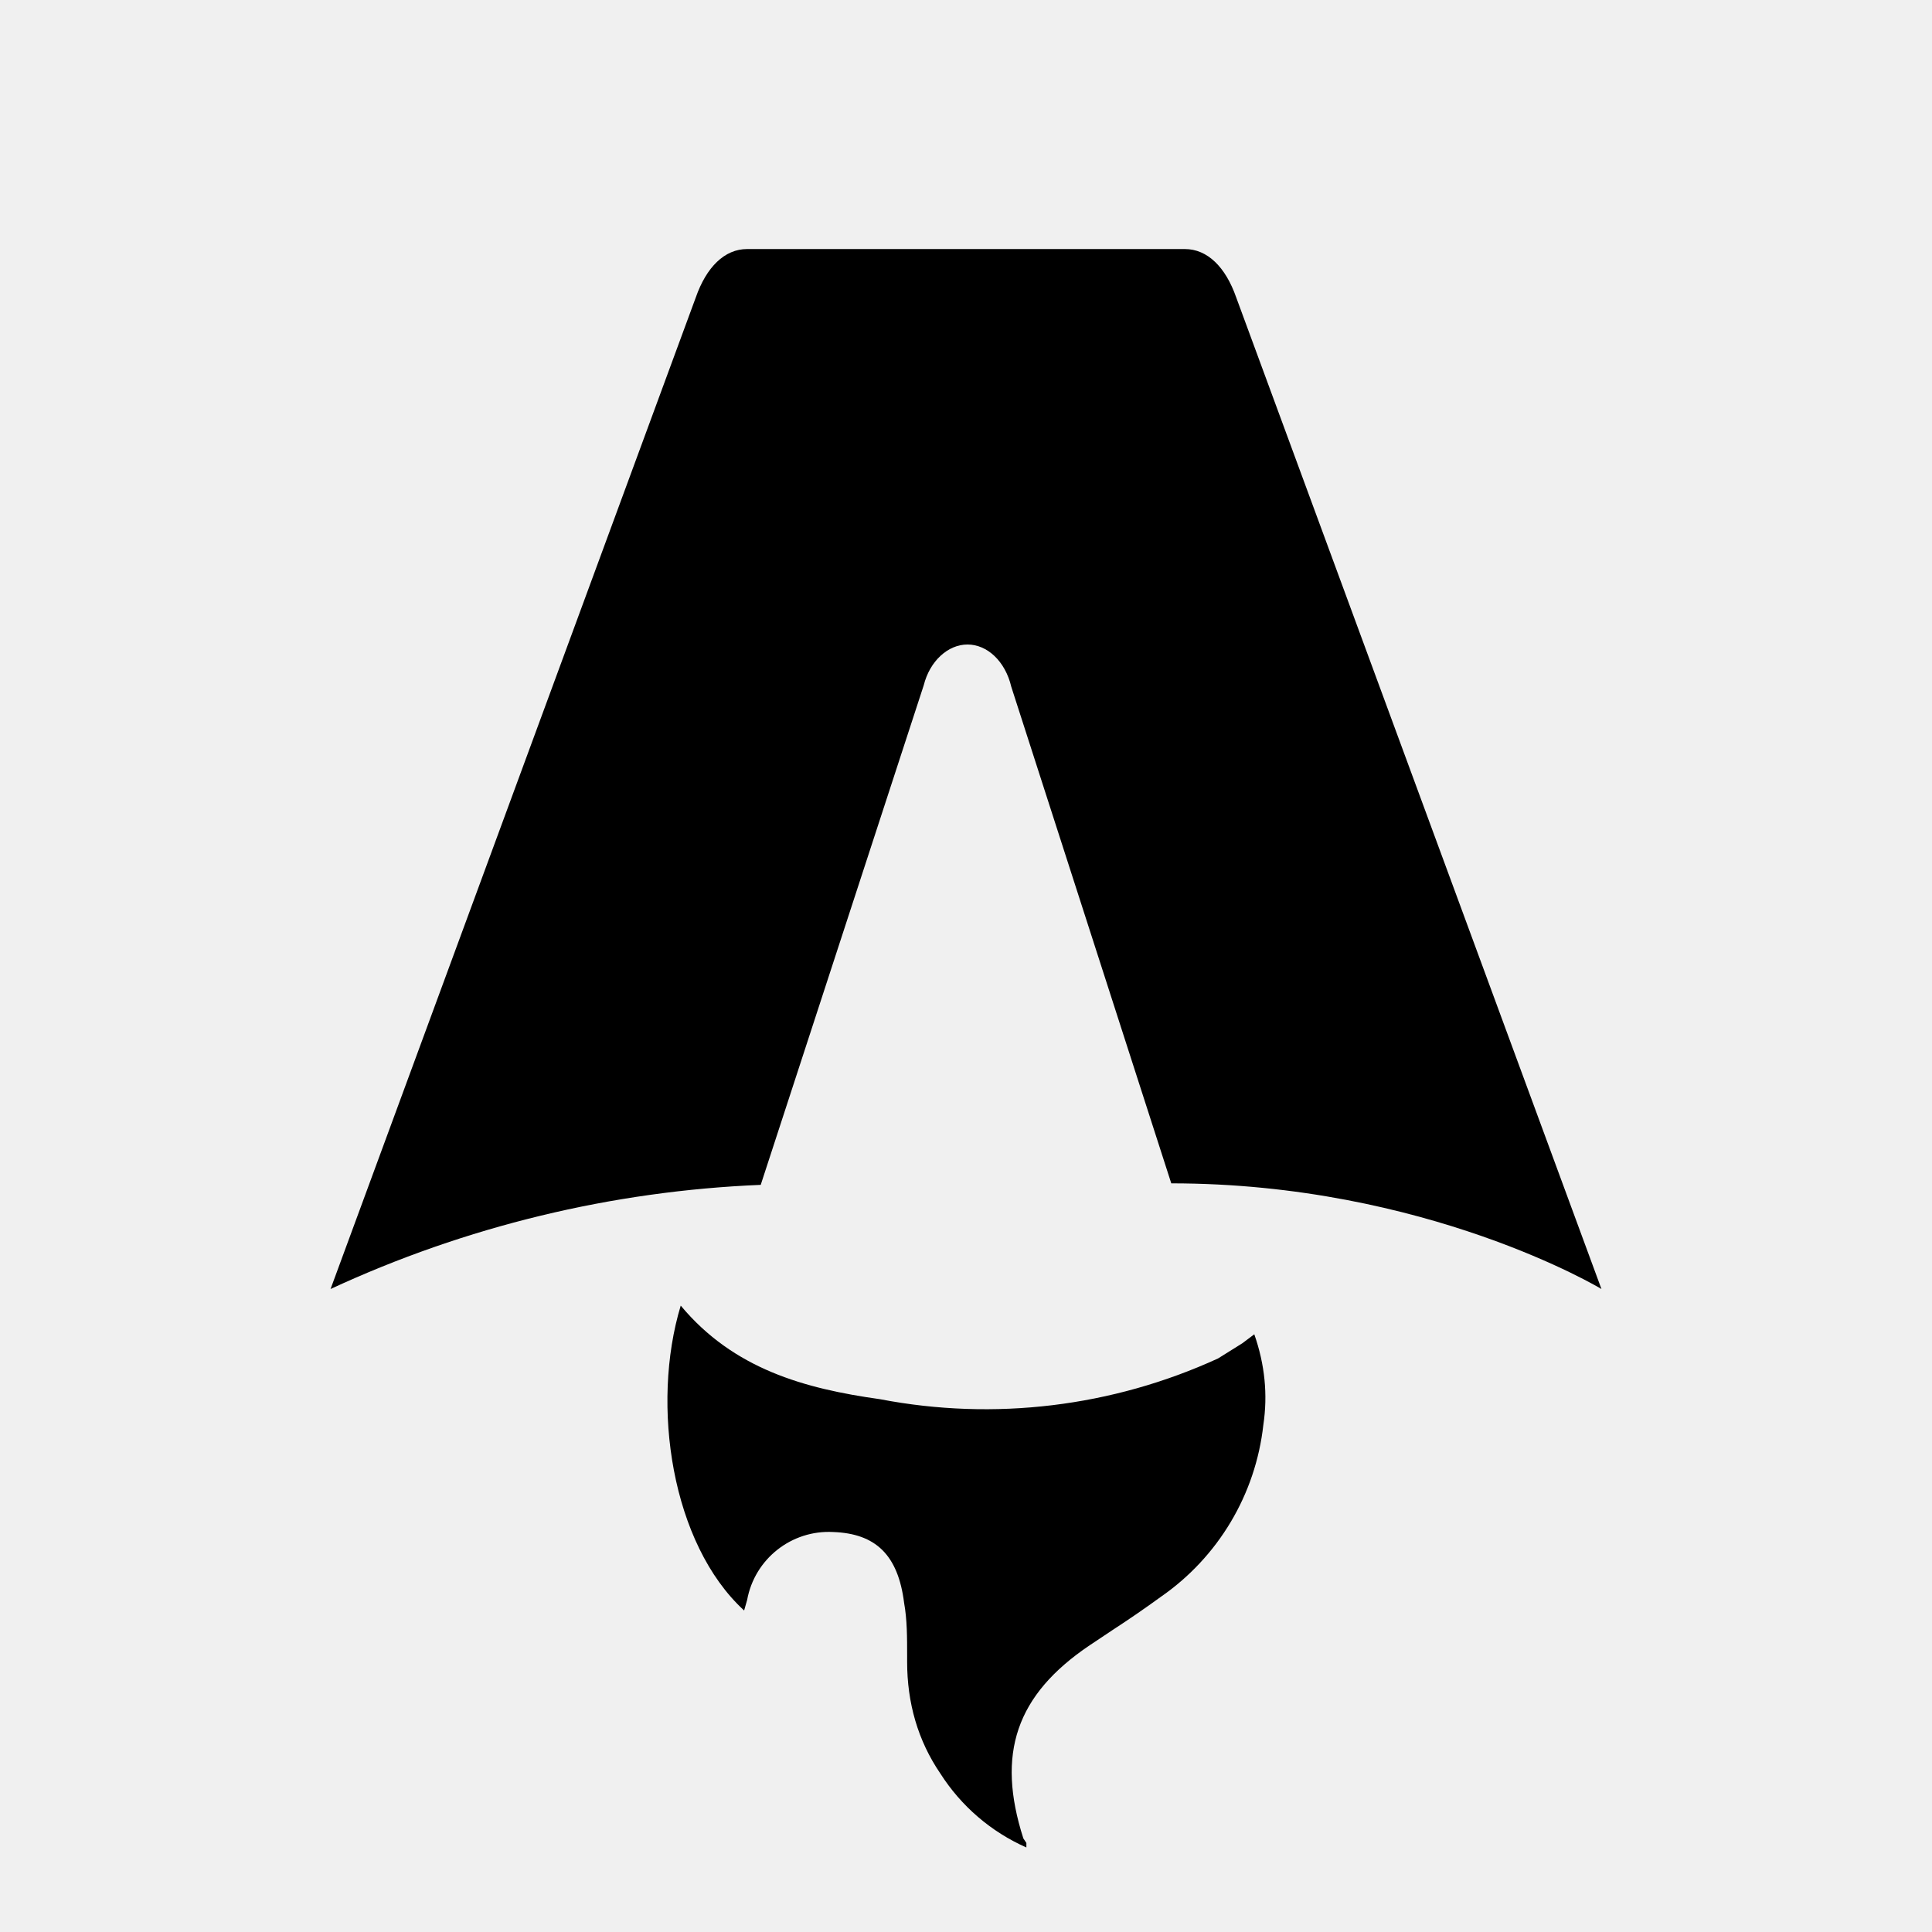
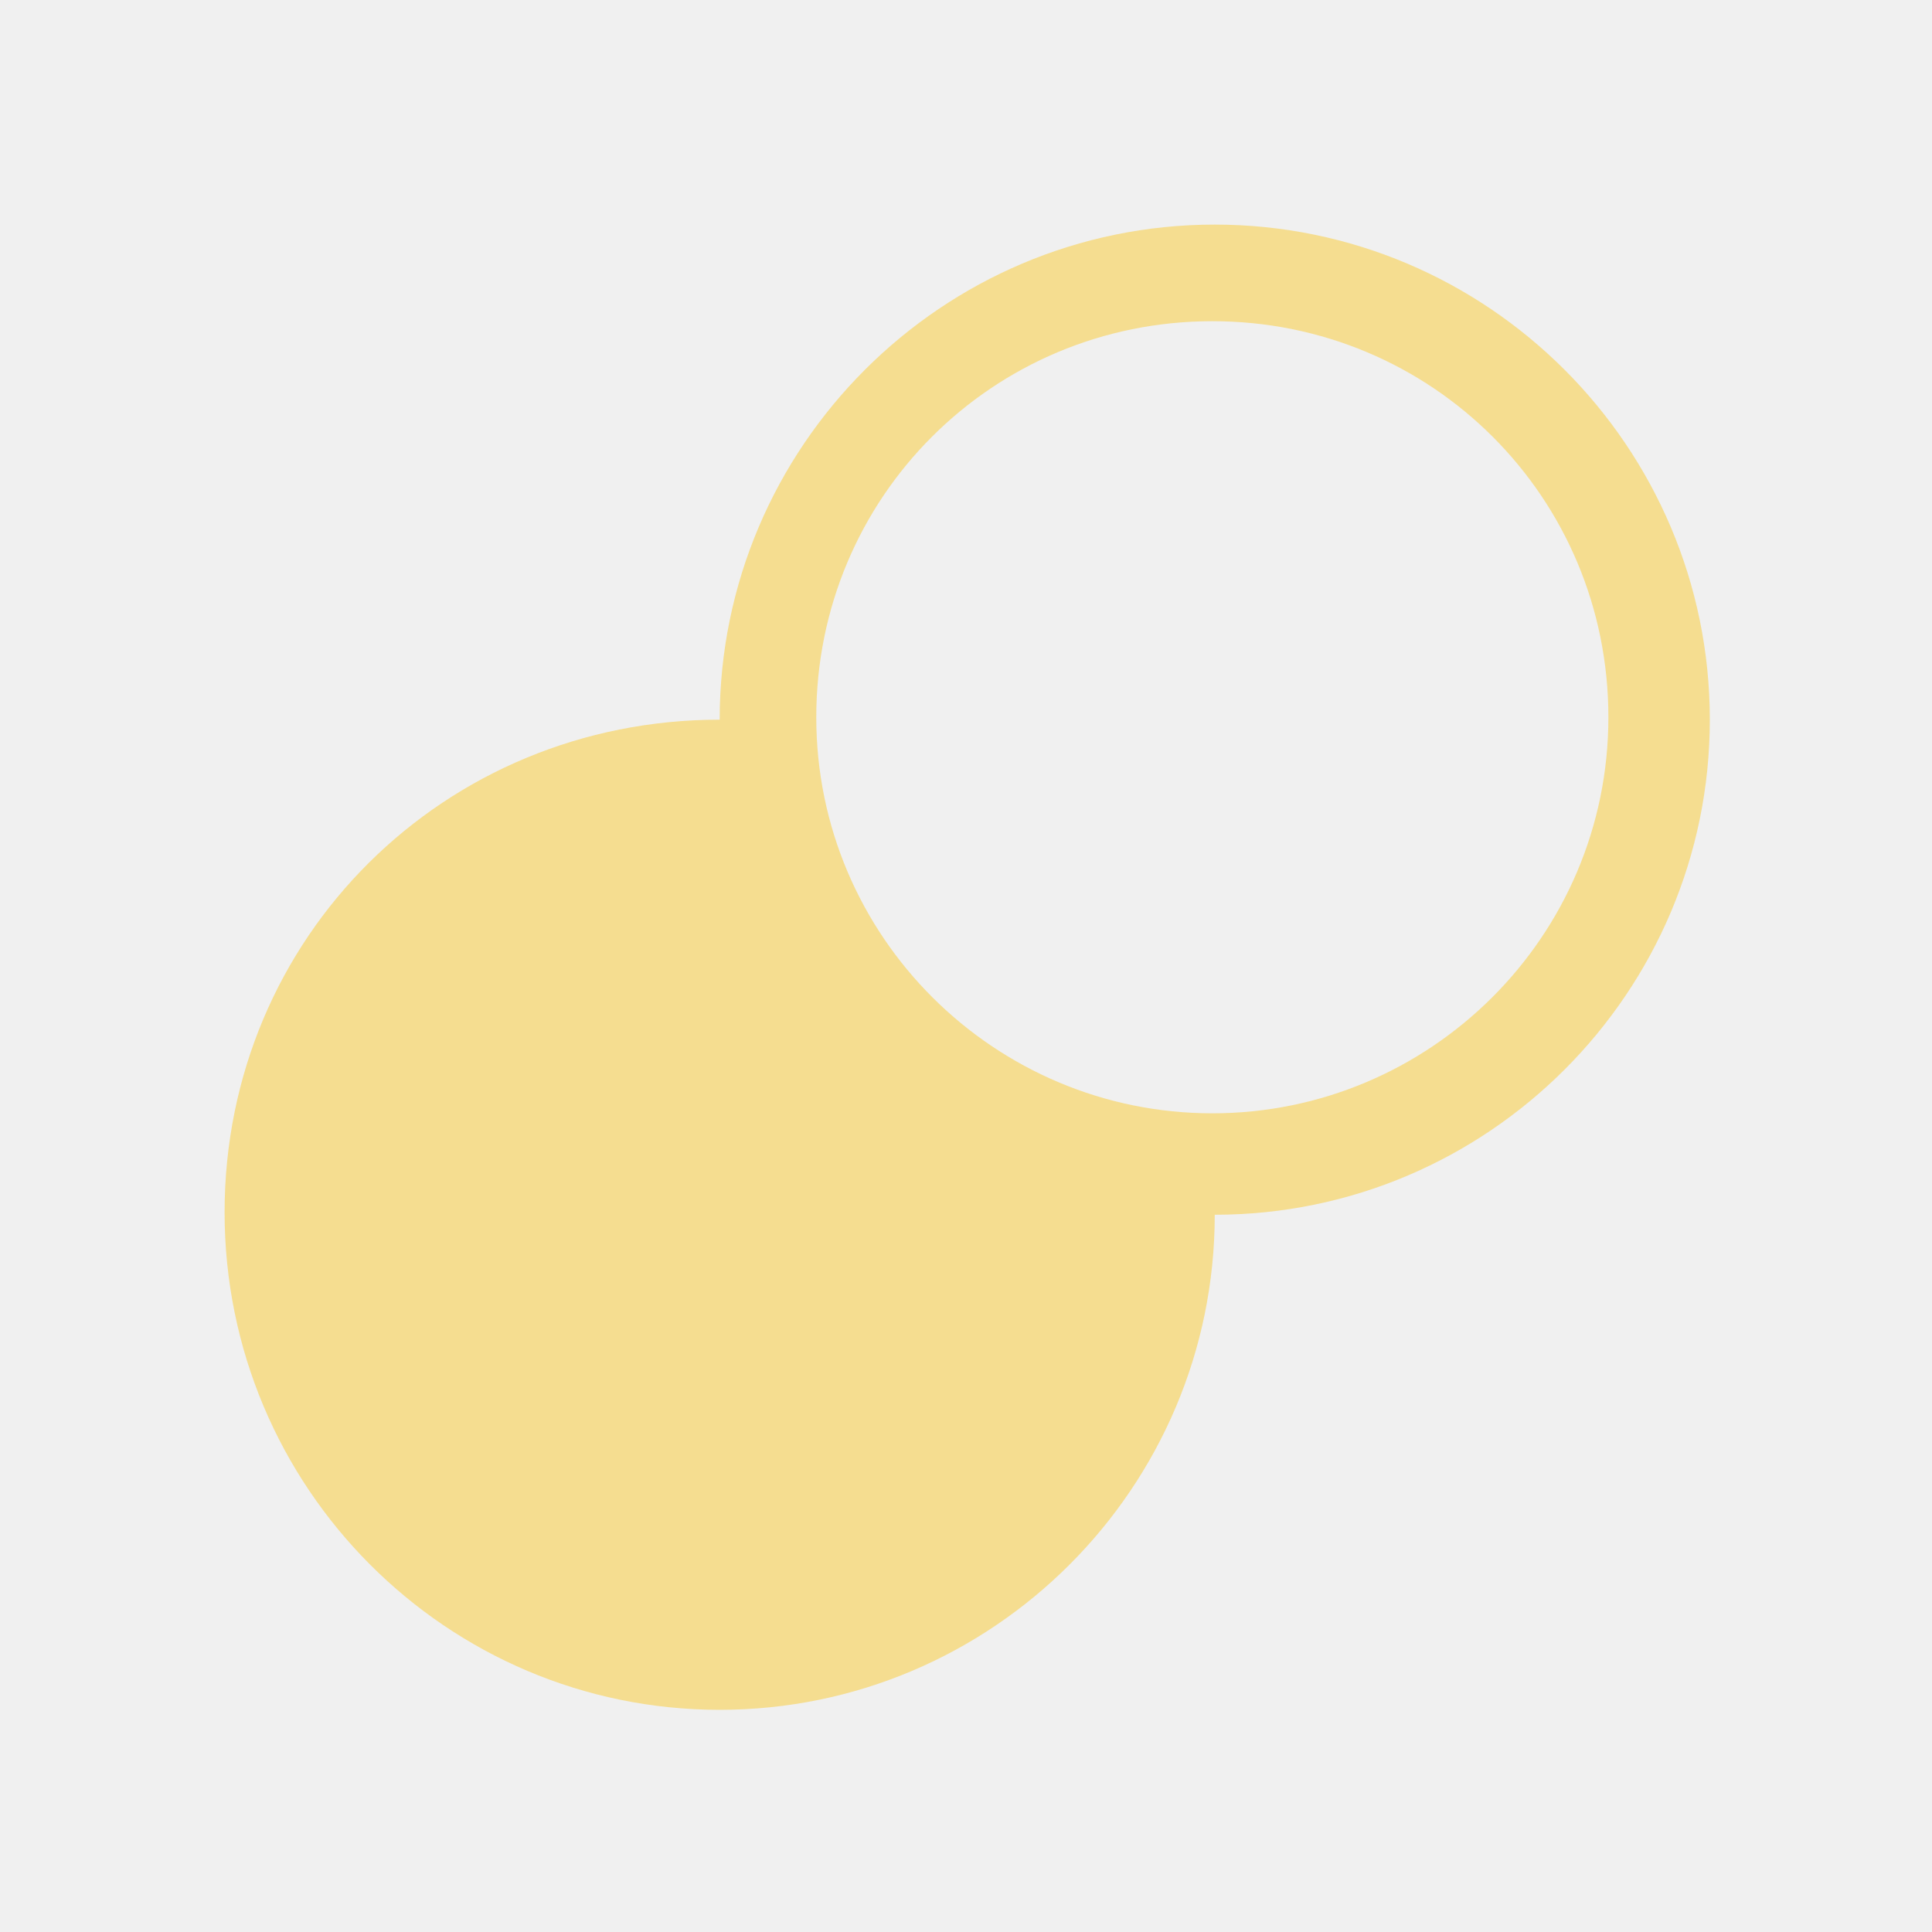
- <svg xmlns="http://www.w3.org/2000/svg" fill="none" viewBox="0 0 128 128">
-   <path d="M50.4 78.5a75.1 75.1 0 0 0-28.5 6.9l24.2-65.7c.7-2 1.9-3.2 3.4-3.2h29c1.5 0 2.7 1.2 3.4 3.2l24.2 65.7s-11.6-7-28.5-7L67 45.5c-.4-1.7-1.6-2.8-2.9-2.8-1.3 0-2.5 1.1-2.9 2.7L50.4 78.5Zm-1.1 28.2Zm-4.2-20.2c-2 6.6-.6 15.8 4.2 20.2a17.5 17.5 0 0 1 .2-.7 5.5 5.5 0 0 1 5.7-4.5c2.8.1 4.3 1.5 4.7 4.7.2 1.1.2 2.3.2 3.5v.4c0 2.7.7 5.2 2.2 7.4a13 13 0 0 0 5.7 4.9v-.3l-.2-.3c-1.8-5.6-.5-9.5 4.4-12.8l1.5-1a73 73 0 0 0 3.2-2.2 16 16 0 0 0 6.8-11.4c.3-2 .1-4-.6-6l-.8.6-1.6 1a37 37 0 0 1-22.4 2.7c-5-.7-9.7-2-13.2-6.2Z" />
-   <style>
-         path { fill: #000; }
-         @media (prefers-color-scheme: dark) {
-             path { fill: #FFF; }
-         }
-     </style>
+ <svg xmlns="http://www.w3.org/2000/svg" version="1.1" id="Layer_1" x="0px" y="0px" width="80px" height="80px" viewBox="0 0 80 80" style="enable-background:new 0 0 80 80;" xml:space="preserve">
+   <style type="text/css">
+ 	.st0{fill-rule:evenodd;clip-rule:evenodd;fill:#F5DD90;}
+ </style>
+   <g>
+     <g>
+       <path class="st0" d="M29.8,29.8c0-11.3,9.2-20.5,20.5-20.5s20.5,9.2,20.5,20.5s-9.2,20.5-20.5,20.5c0,11.3-9.2,20.5-20.5,20.5    S9.3,61.6,9.3,50.2S18.4,29.8,29.8,29.8z M50.2,46.1c9,0,16.4-7.3,16.4-16.4s-7.3-16.4-16.4-16.4s-16.4,7.3-16.4,16.4    S41.2,46.1,50.2,46.1z" />
+     </g>
+   </g>
</svg>
